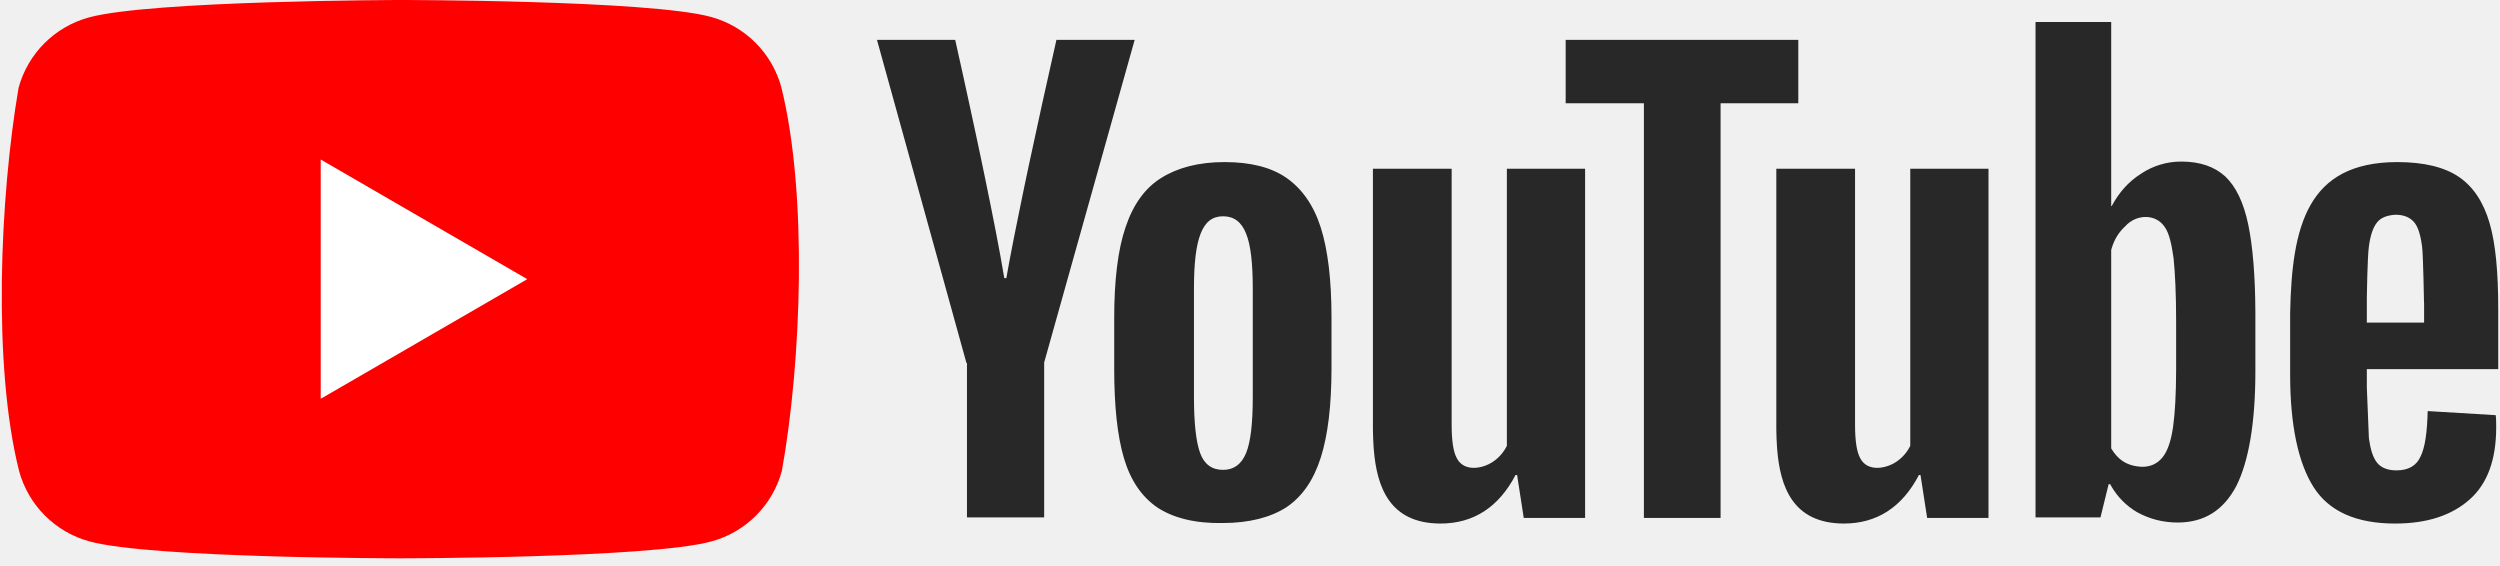
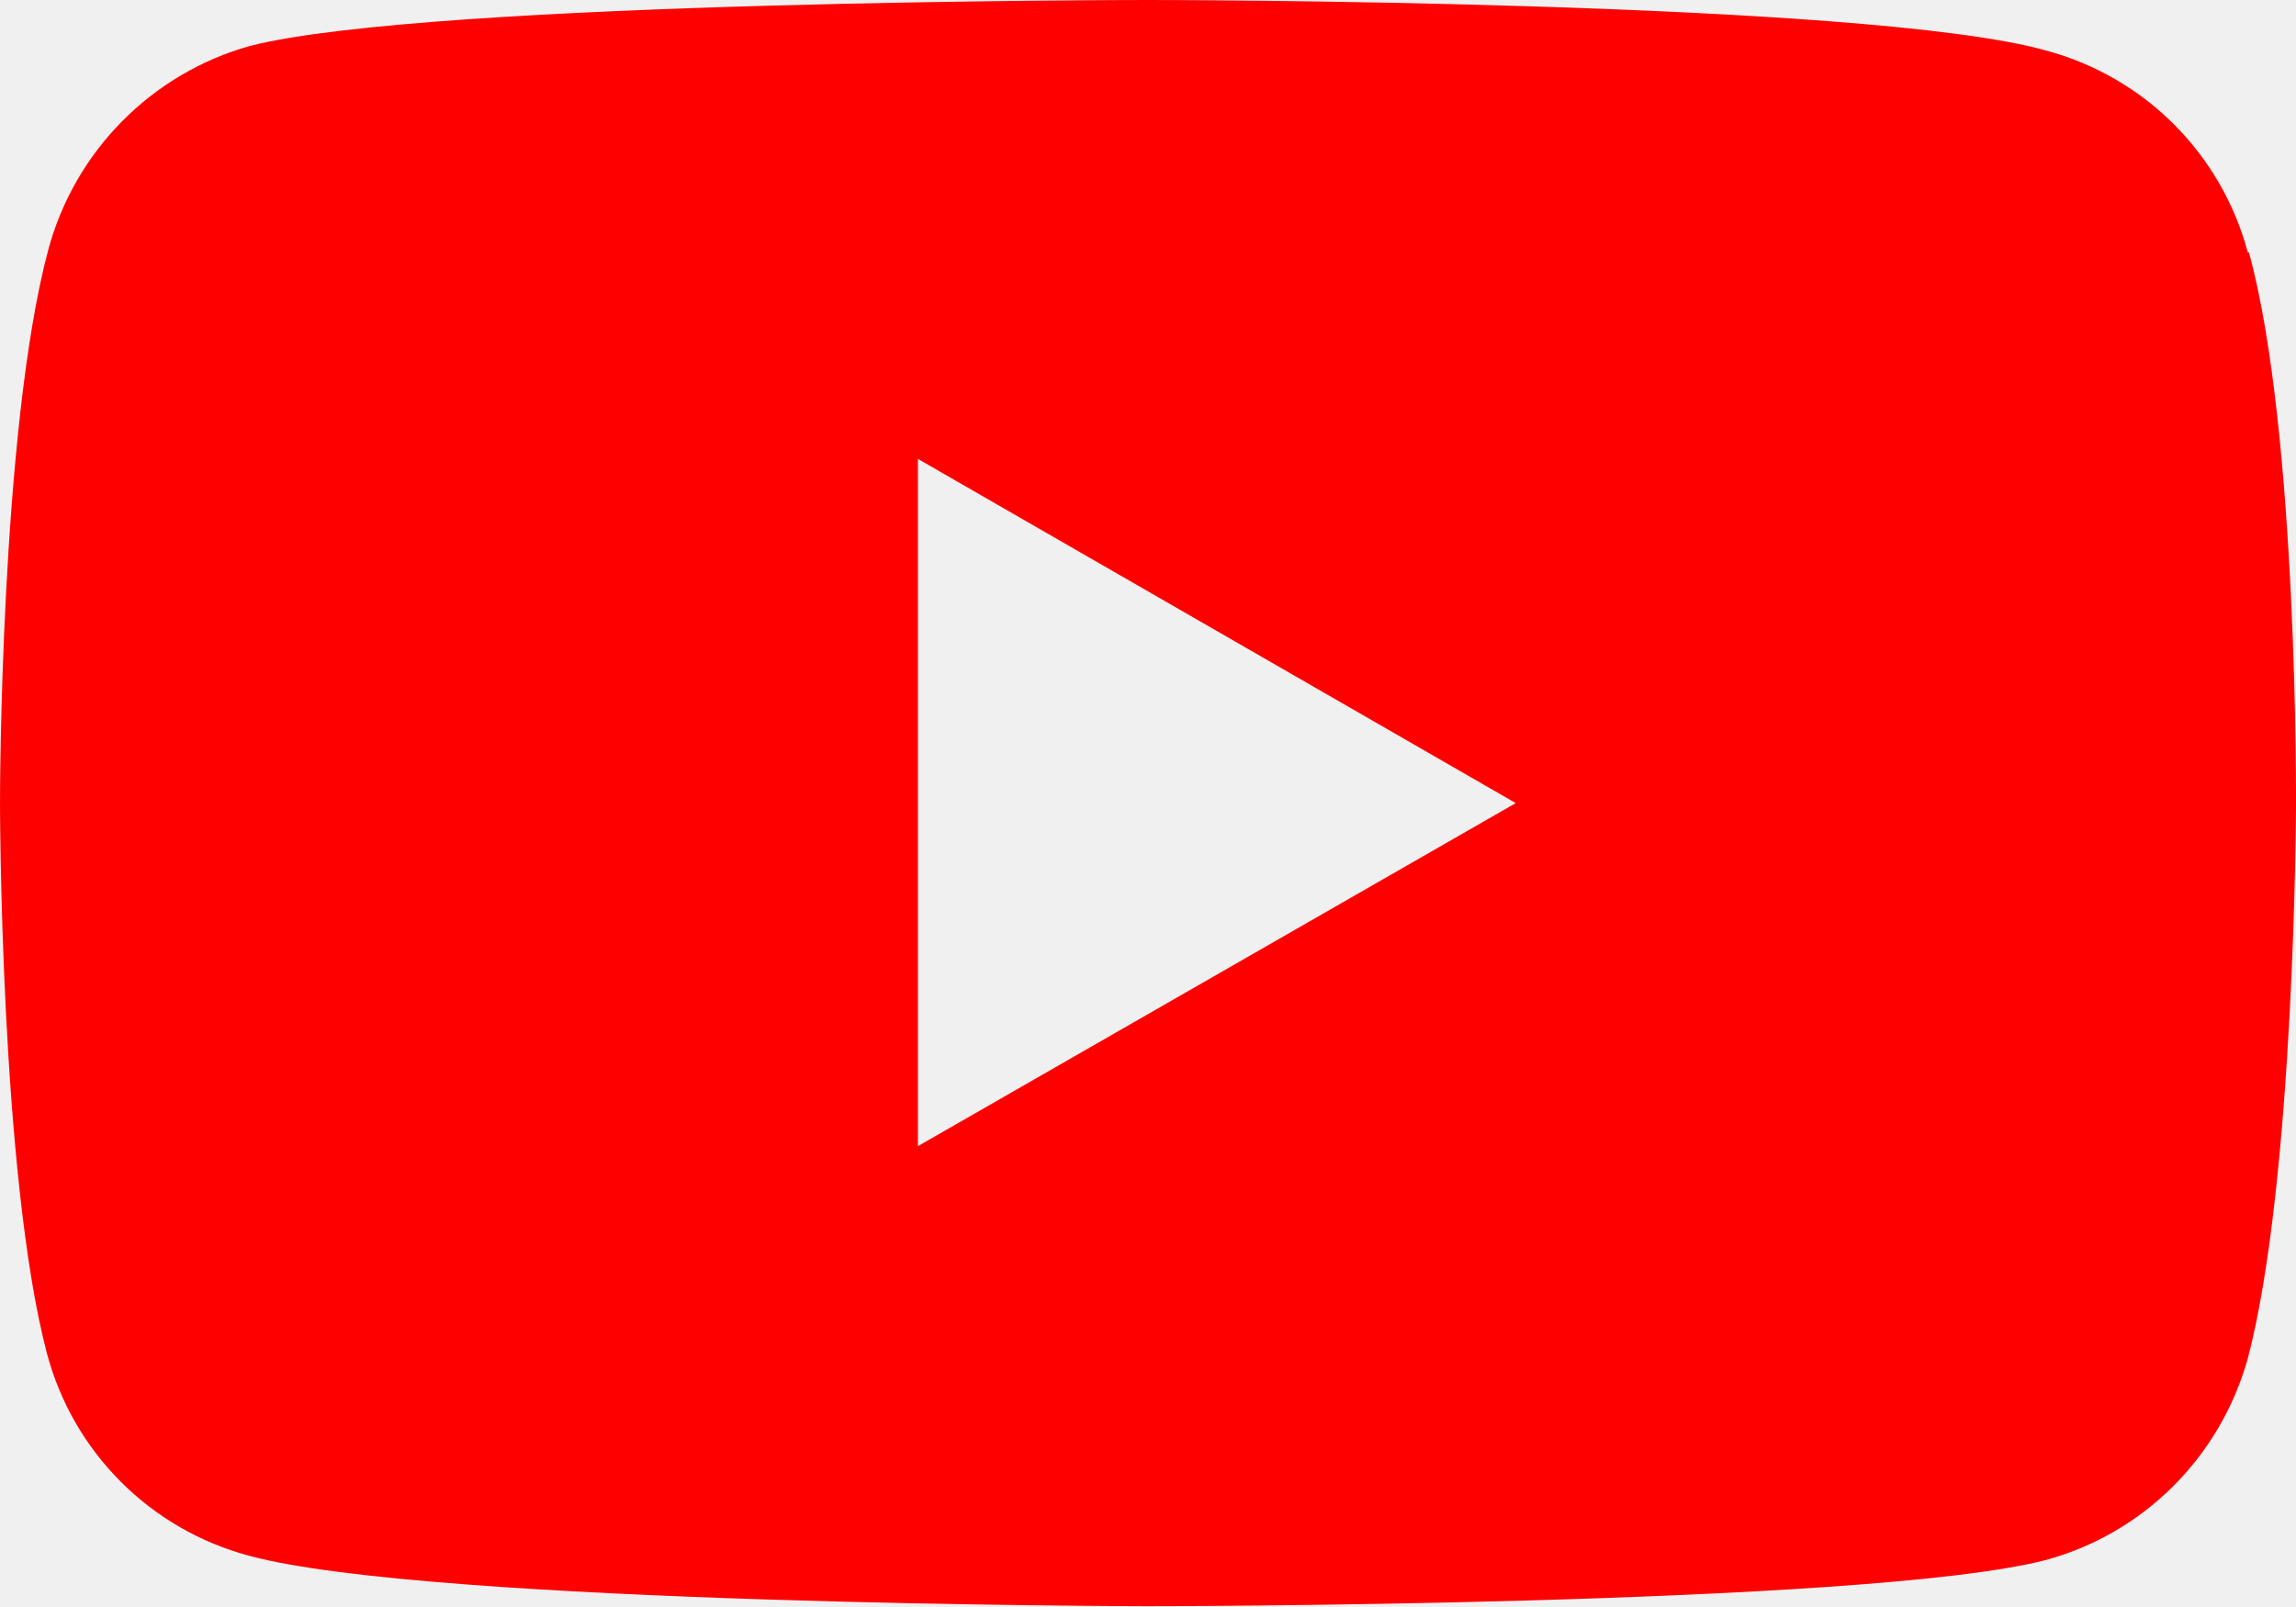
- <svg xmlns="http://www.w3.org/2000/svg" width="4.42em" height="1em" viewBox="0 0 512 116">
-   <path fill="red" d="M159.89 17.93a20.552 20.552 0 0 0-14.471-14.47C132.73 0 81.666 0 81.666 0S30.6.105 17.913 3.565a20.552 20.552 0 0 0-14.47 14.47c-3.838 22.545-5.327 56.896.105 78.538a20.552 20.552 0 0 0 14.47 14.47c12.688 3.46 63.753 3.46 63.753 3.46s51.065 0 63.753-3.46a20.552 20.552 0 0 0 14.47-14.47c4.047-22.576 5.295-56.906-.105-78.642" />
-   <path fill="#FFF" d="m65.413 81.788l42.362-24.536l-42.362-24.537z" />
-   <path fill="#282828" d="M491.237 33.24c5.557 0 9.751 1.048 12.687 3.04c2.936 1.993 5.034 5.138 6.292 9.438c1.258 4.299 1.782 10.17 1.782 17.72v12.269H485.05v3.774l.42 10.381c.314 2.307.839 3.985 1.677 5.033c.84 1.049 2.202 1.573 3.985 1.573c2.412 0 4.09-.943 4.928-2.83c.944-1.888 1.363-5.034 1.468-9.333l13.946.839c.105.629.105 1.468.105 2.516c0 6.606-1.783 11.535-5.453 14.785c-3.67 3.25-8.703 4.928-15.309 4.928c-7.969 0-13.526-2.516-16.672-7.444C471 95 469.322 87.24 469.322 76.86V64.172c.356-17.825 3.491-30.88 21.915-30.932m-193.88 1.363v52.533c0 3.146.314 5.453 1.048 6.816c1.489 2.915 5.348 2.17 7.445.734a8.389 8.389 0 0 0 2.831-3.25V34.602h16.043v71.617h-12.583l-1.363-8.808h-.314c-3.46 6.606-8.599 9.961-15.414 9.961c-10.49-.026-13.057-7.584-13.668-15.26l-.04-.541a65.277 65.277 0 0 1-.133-3.492V34.603zm82.732 0v52.533c0 3.146.314 5.453 1.048 6.816c1.49 2.915 5.348 2.17 7.445.734a8.389 8.389 0 0 0 2.831-3.25V34.602h16.043v71.617h-12.583l-1.363-8.808h-.314c-3.46 6.606-8.599 9.961-15.414 9.961c-10.49-.026-13.057-7.584-13.668-15.26l-.04-.541a65.278 65.278 0 0 1-.133-3.492V34.603zM250.8 33.24c5.243 0 9.542 1.048 12.688 3.25c3.145 2.202 5.557 5.558 7.025 10.171c1.468 4.614 2.202 10.8 2.202 18.455v10.38c0 7.655-.734 13.737-2.202 18.35c-1.468 4.615-3.775 7.97-7.025 10.172c-3.25 2.097-7.655 3.25-13.107 3.25c-5.663.105-10.067-1.048-13.317-3.145c-3.25-2.202-5.558-5.558-6.92-10.171c-1.364-4.614-1.993-10.696-1.993-18.35V65.22c0-7.655.734-13.946 2.307-18.56c1.573-4.718 3.984-8.074 7.34-10.17c3.355-2.098 7.654-3.251 13.002-3.251m181.822-28.73v37.748h.105c1.468-2.726 3.355-4.928 5.977-6.606a14.785 14.785 0 0 1 8.283-2.516c3.88 0 6.816 1.048 9.018 3.04c2.202 2.098 3.775 5.348 4.718 9.857c.915 4.368 1.435 10.409 1.467 18.027l.001.743v11.324c0 10.59-1.363 18.455-3.88 23.488c-2.62 5.033-6.605 7.55-12.058 7.55c-3.04 0-5.767-.734-8.283-2.097a14.68 14.68 0 0 1-5.35-5.392l-.208-.376h-.314l-1.678 6.816h-13.317V4.51zm-64.173 3.67V21.18h-15.938v85.039h-15.728V21.181H320.74V8.18zm-172.909 0l.01.04c.153.681 2.273 10.106 4.605 21.087l.184.87l.278 1.315l.186.883l.093.443l.186.888l.093.445l.185.891l.27 1.303c1.575 7.604 3.078 15.23 3.977 20.698h.42c.861-4.905 2.112-11.182 3.446-17.591l.35-1.674c.176-.838.352-1.676.53-2.512l.274-1.297a2039.272 2039.272 0 0 1 5.597-25.444l.03-.135l.048-.21h16.043l-18.56 66.165v31.771h-15.833V74.448h-.105l-18.35-66.27zm54.945 36.175c-2.202 0-3.67 1.154-4.613 3.566c-.944 2.411-1.363 6.081-1.363 11.22v22.334c0 5.243.419 9.122 1.258 11.43c.839 2.306 2.412 3.46 4.718 3.46c2.202 0 3.775-1.154 4.719-3.46c.944-2.308 1.363-6.187 1.363-11.43V59.139c0-5.138-.42-8.913-1.363-11.22c-.944-2.411-2.517-3.565-4.719-3.565m184.968 2.098c-1.278 1.18-2.187 2.635-2.728 4.454l-.103.369v40.684c1.3 2.202 3.146 3.67 6.396 3.775c1.678 0 3.04-.629 4.09-1.887c1.048-1.258 1.782-3.356 2.201-6.292c.403-2.818.613-6.7.629-11.644v-9.956c0-5.662-.21-9.961-.524-13.002c-.42-3.041-.943-5.243-1.887-6.501c-1.825-2.622-5.767-2.59-8.074 0m55.47-2.412c-1.783.105-3.042.629-3.776 1.573c-.838 1.048-1.363 2.621-1.677 4.928c-.309 2.26-.415 10.16-.42 10.476v5.148h11.744v-4.54v.087c-.007 1.587-.04-.921-.112-4l-.01-.414c-.066-2.706-.162-5.723-.297-6.757c-.315-2.412-.84-4.09-1.678-5.033c-.839-.944-2.097-1.468-3.775-1.468" />
+ <svg xmlns="http://www.w3.org/2000/svg" id="b" viewBox="0 0 20.01 14">
+   <g id="c">
+     <path d="m19.59,2.2c-.23-.86-.9-1.53-1.76-1.76-1.56-.44-7.82-.44-7.82-.44,0,0-6.26,0-7.83.4-.86.24-1.53.92-1.76,1.78-.42,1.57-.42,4.81-.42,4.81,0,0,0,3.26.41,4.81.23.86.9,1.53,1.76,1.76,1.58.43,7.82.44,7.82.44,0,0,6.26,0,7.83-.4.86-.23,1.53-.9,1.77-1.76.41-1.56.42-4.81.42-4.81,0,0,.02-3.26-.41-4.83h-.01Zm-11.59,7.8v-6l5.21,3-5.21,2.99h0Z" style="fill:red; stroke-width:0px;" />
+   </g>
</svg>
